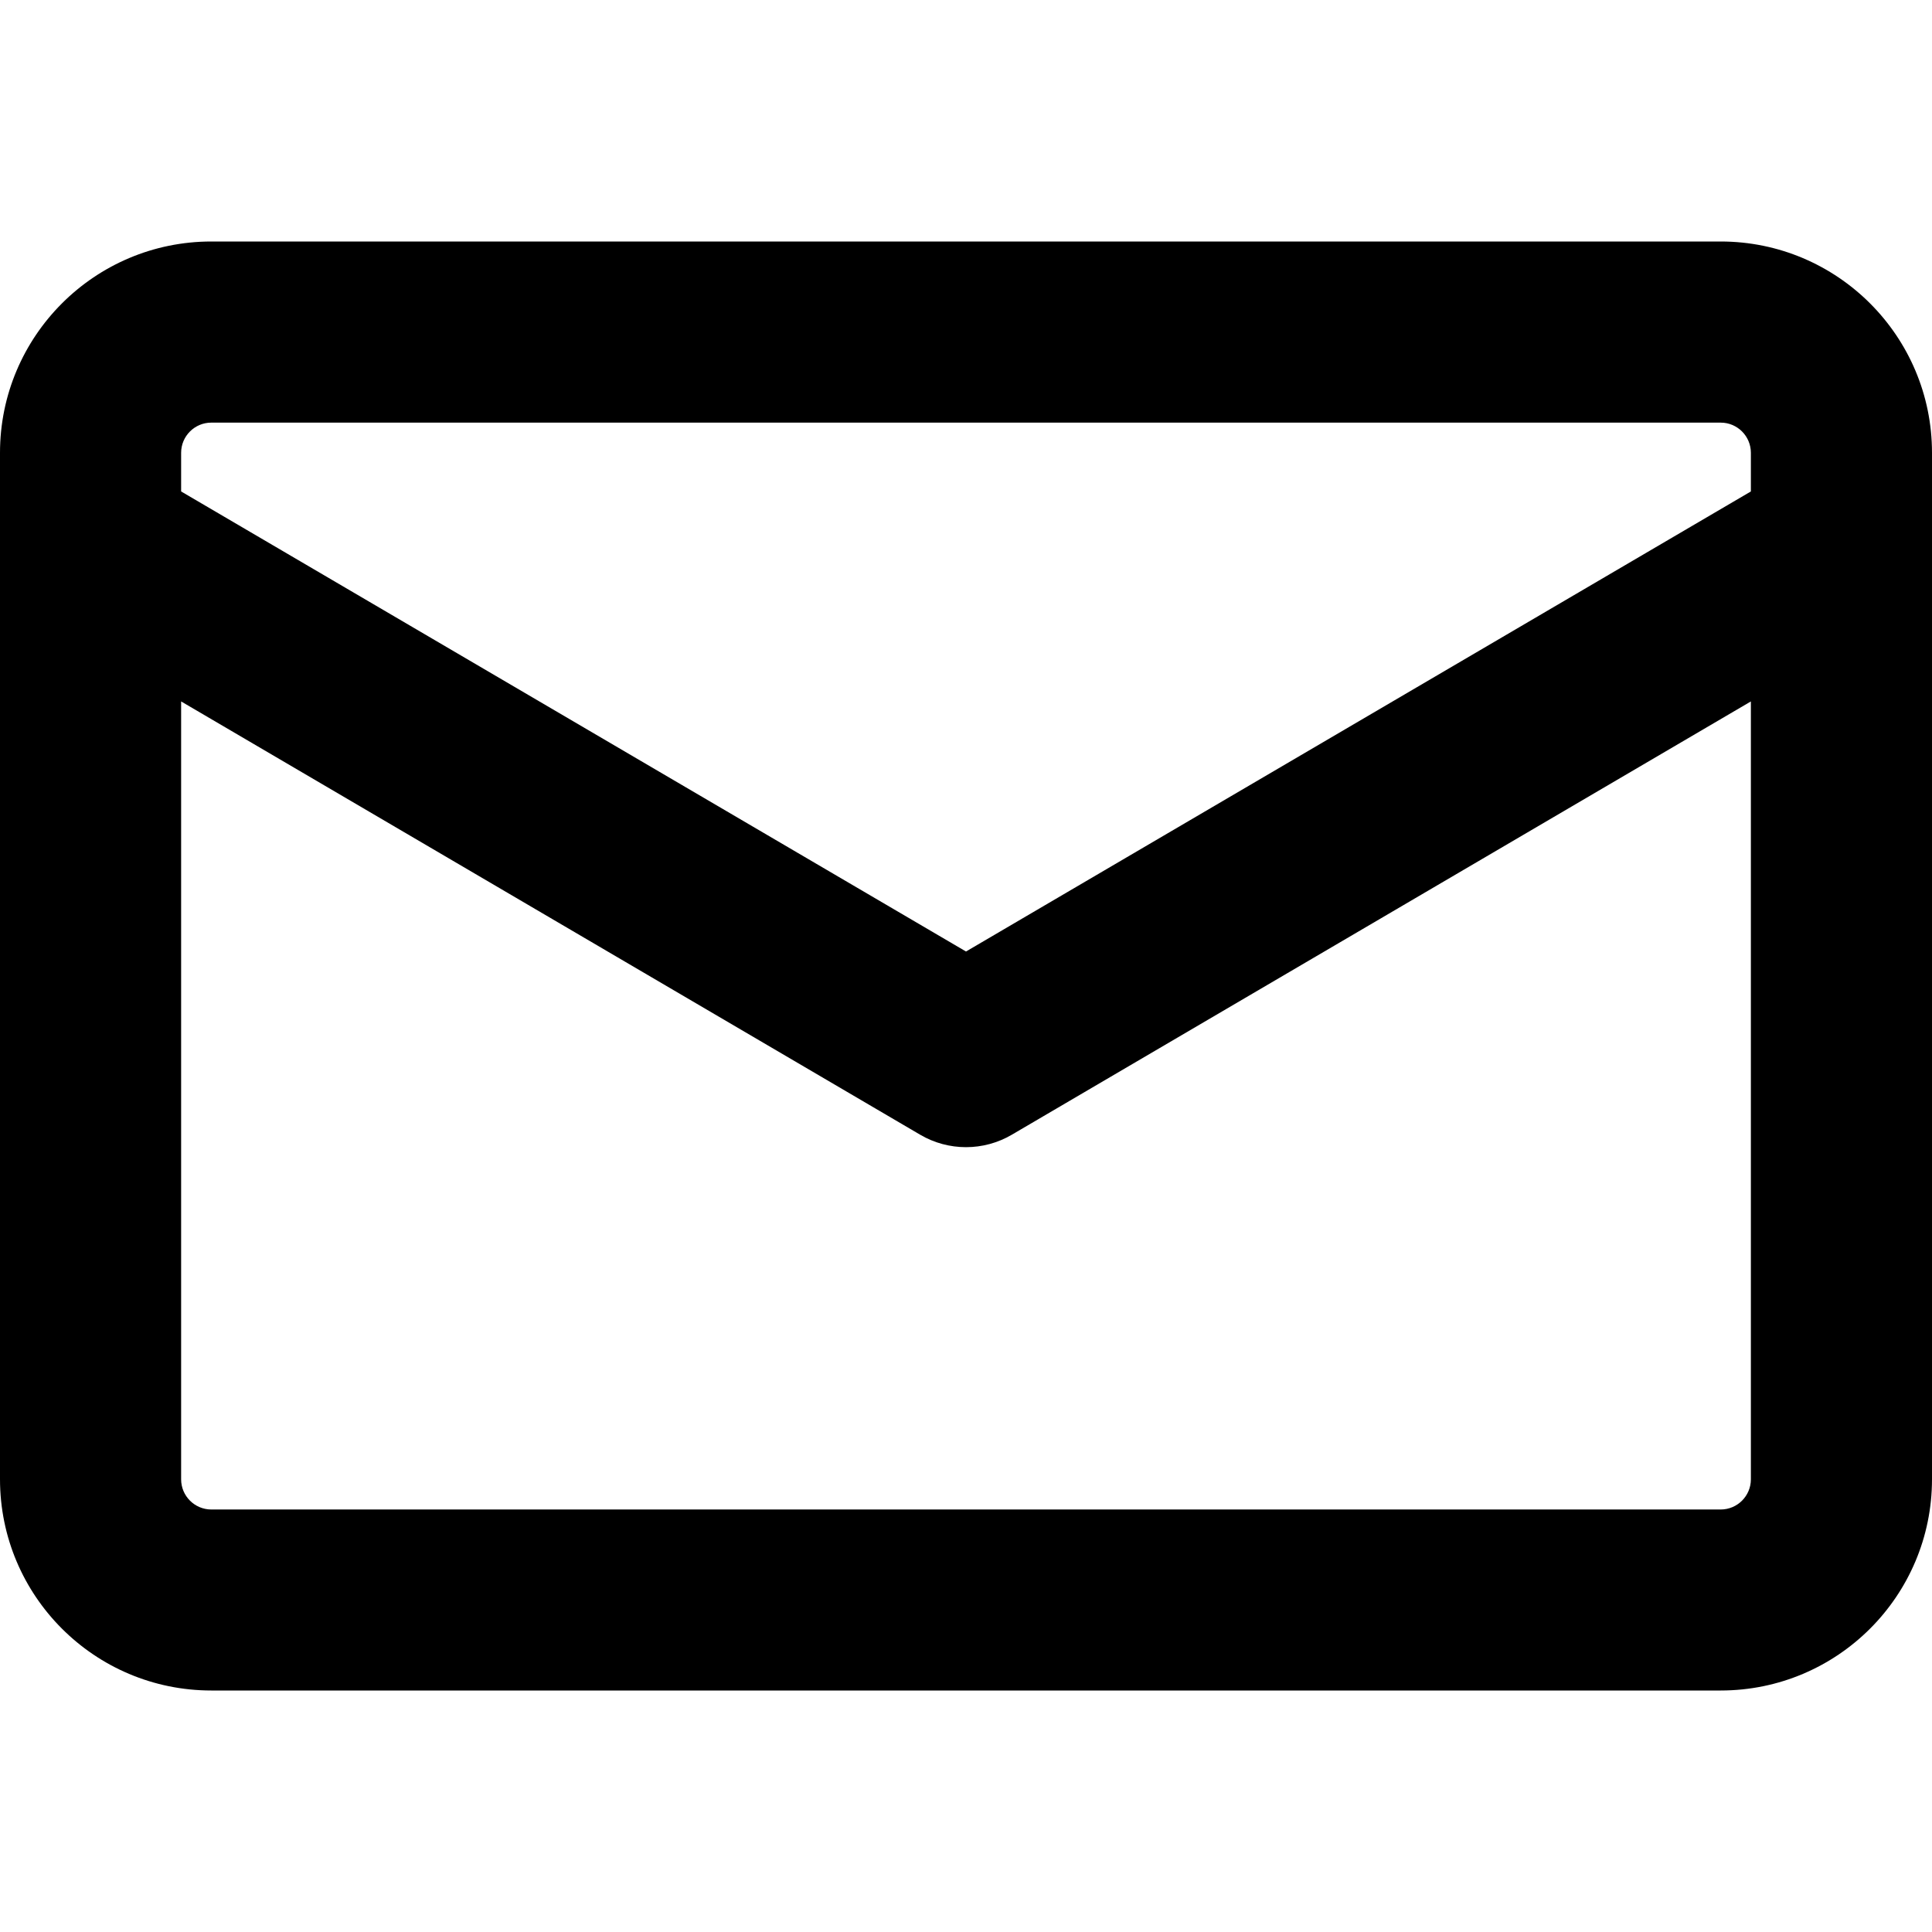
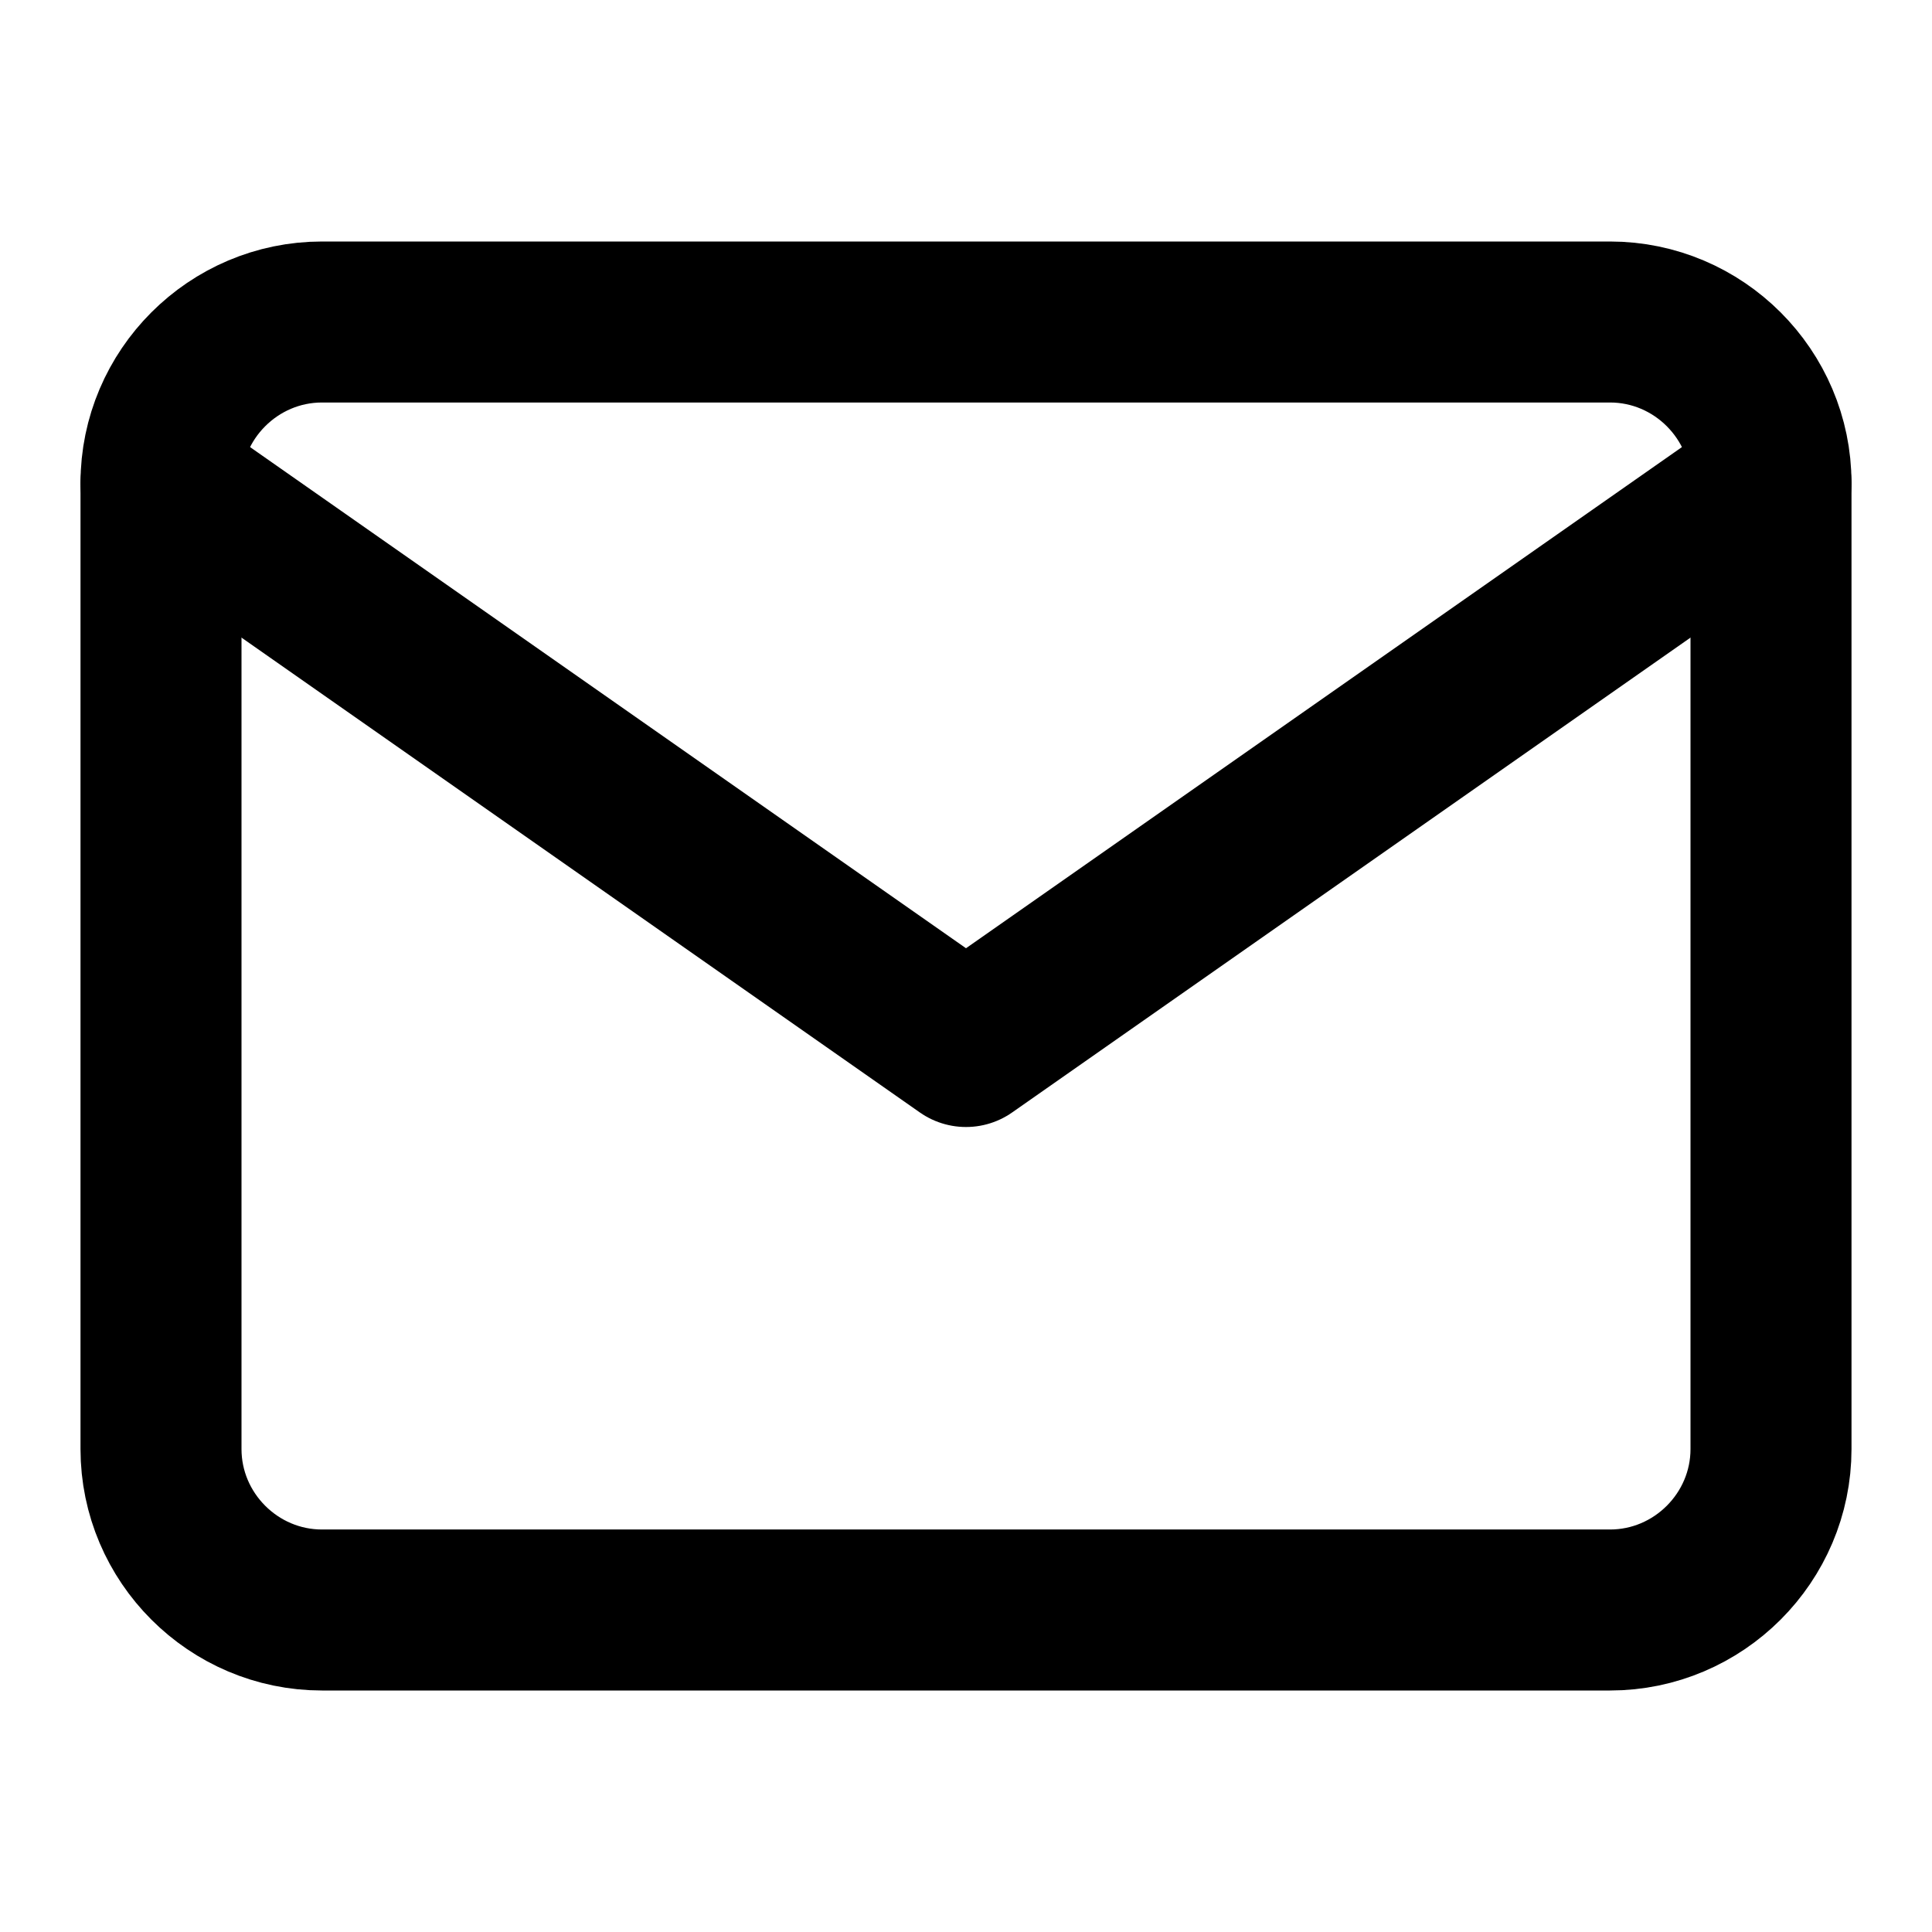
- <svg xmlns="http://www.w3.org/2000/svg" width="1em" height="1em" viewBox="0 0 16 16">
-   <path fill="currentColor" d="M1.75 2h12.5c.966 0 1.75.784 1.75 1.75v8.5A1.75 1.75 0 0 1 14.25 14H1.75A1.75 1.75 0 0 1 0 12.25v-8.5C0 2.784.784 2 1.75 2M1.5 12.251c0 .138.112.25.25.25h12.5a.25.25 0 0 0 .25-.25V5.809L8.38 9.397a.75.75 0 0 1-.76 0L1.5 5.809zm13-8.181v-.32a.25.25 0 0 0-.25-.25H1.75a.25.25 0 0 0-.25.25v.32L8 7.88Z" />
+ <svg xmlns="http://www.w3.org/2000/svg" width="24" height="24" viewBox="0 0 24 24" fill="none" stroke="currentColor" stroke-width="2" stroke-linecap="round" stroke-linejoin="round" class="feather feather-mail">
+   <path d="M4 4h16c1.1 0 2 .9 2 2v12c0 1.1-.9 2-2 2H4c-1.1 0-2-.9-2-2V6c0-1.1.9-2 2-2z" />
+   <polyline points="22,6 12,13 2,6" />
</svg>
